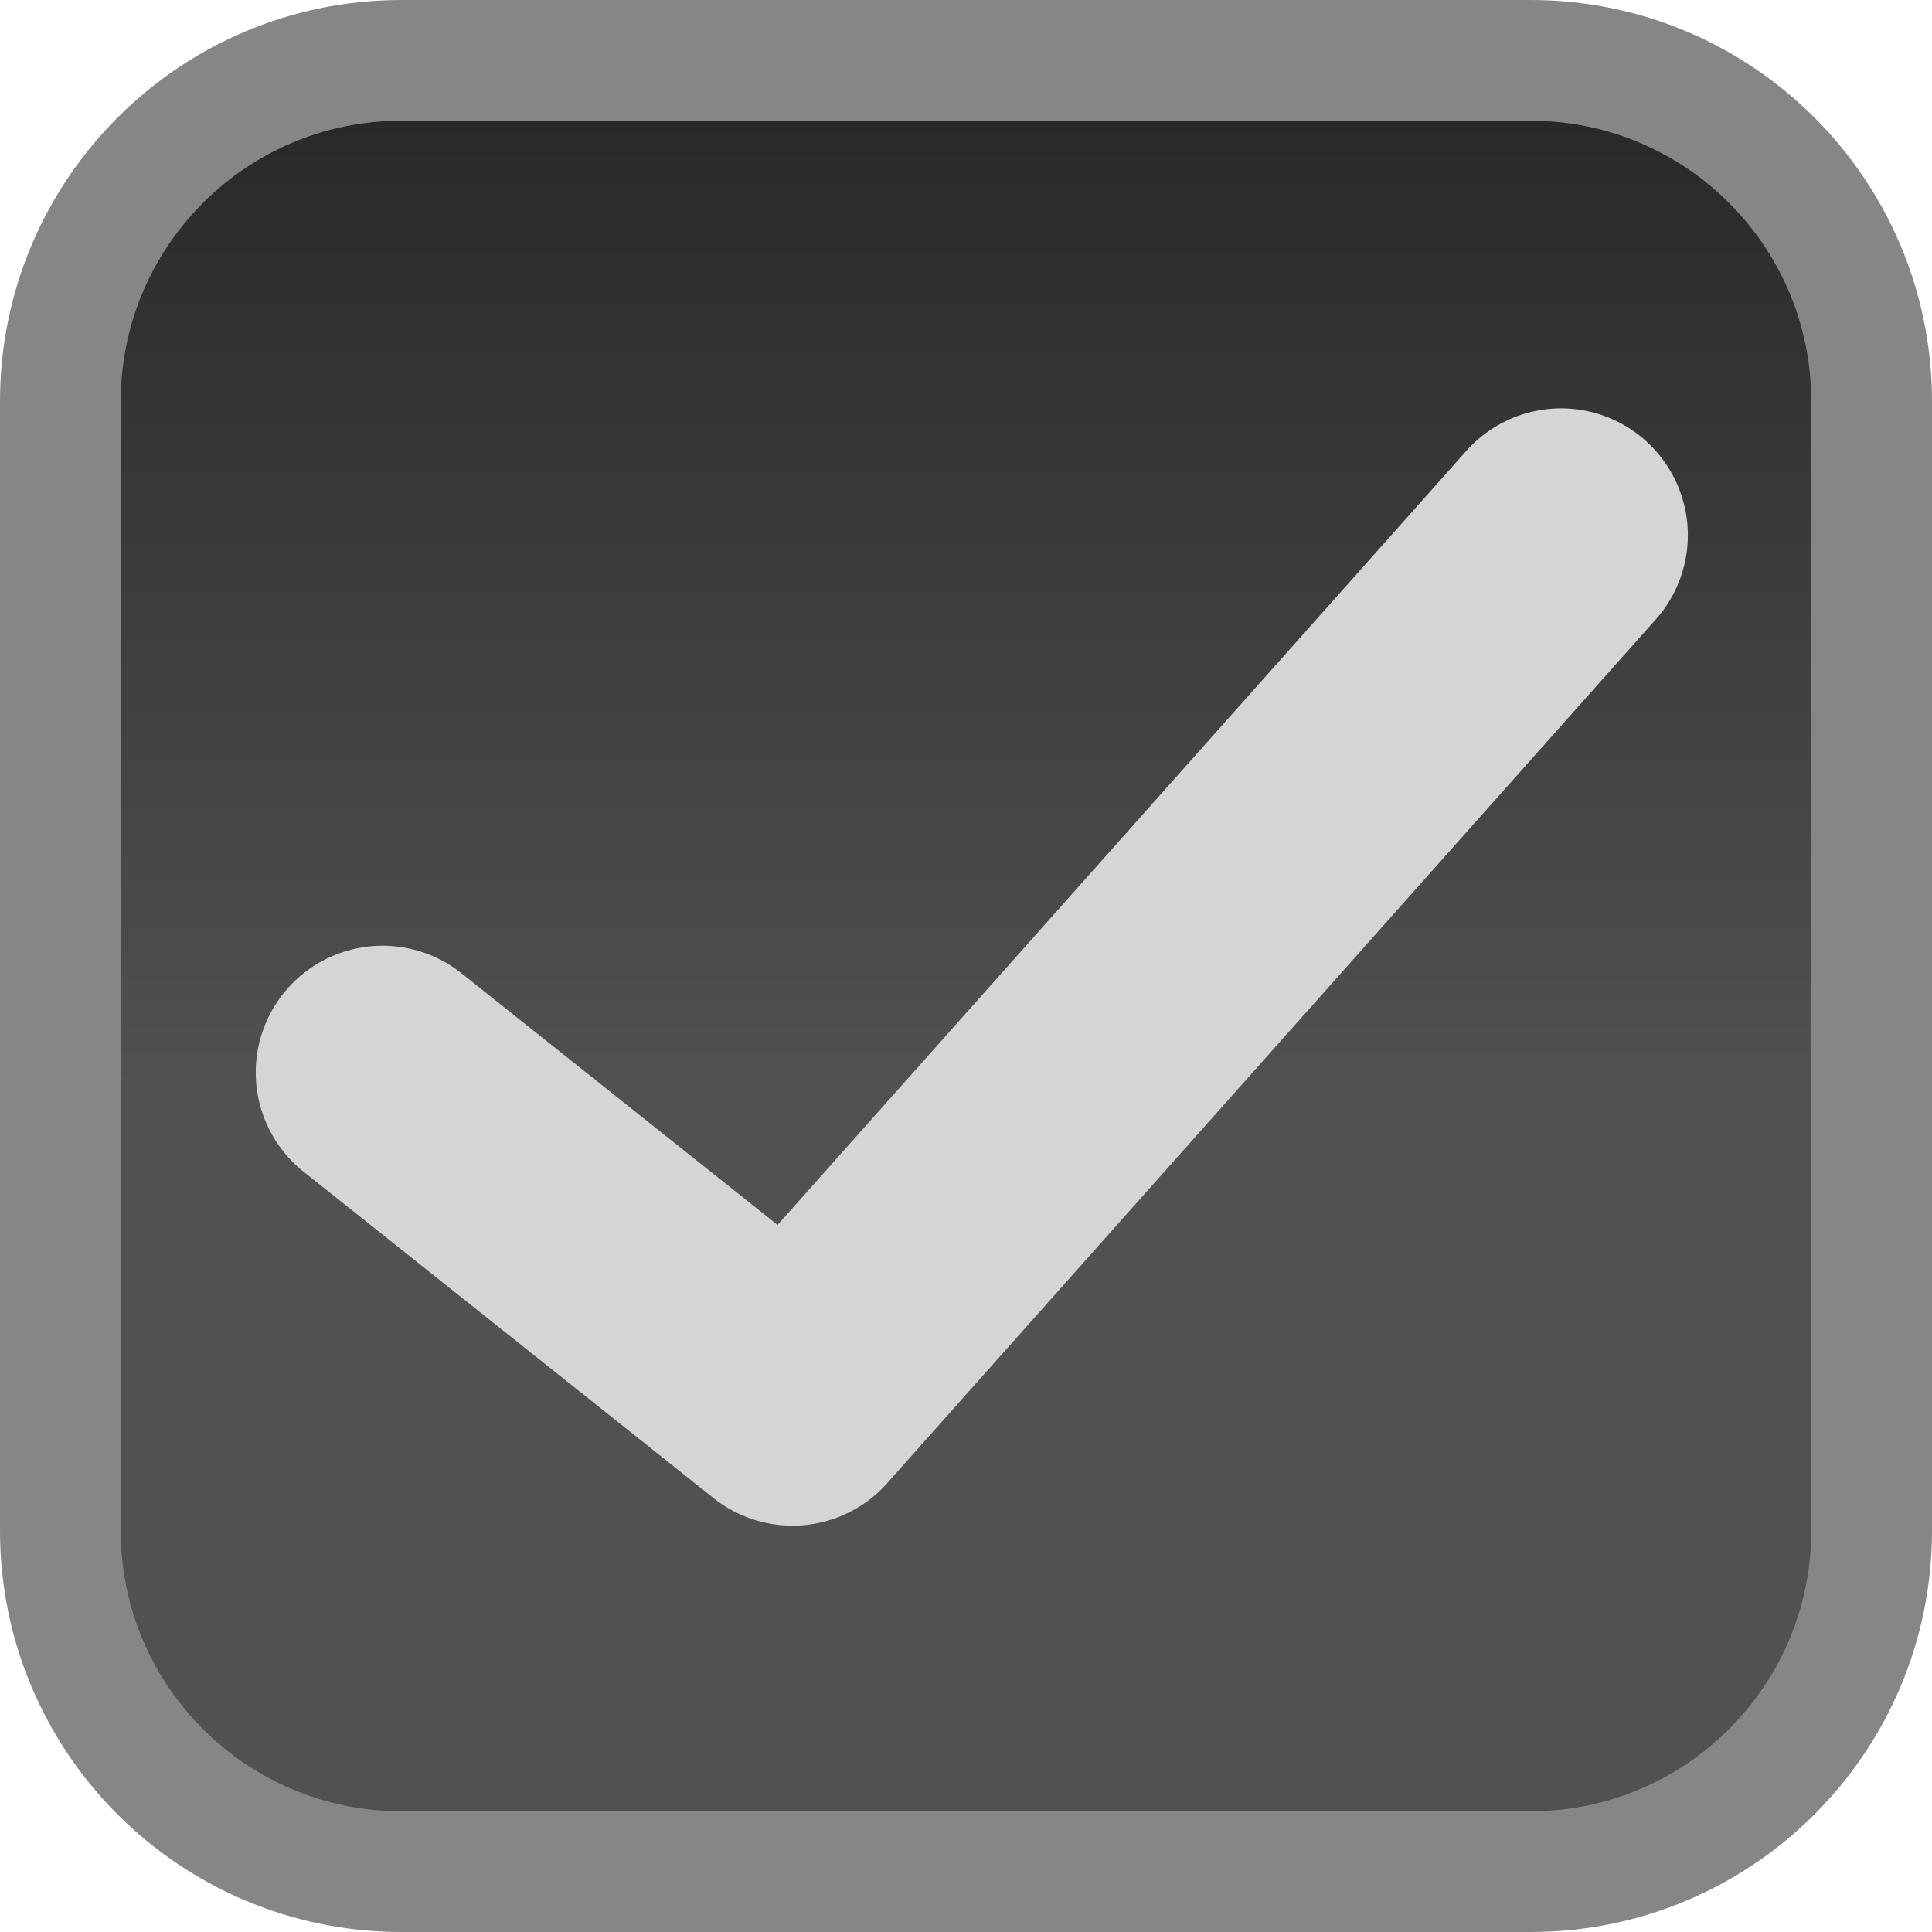
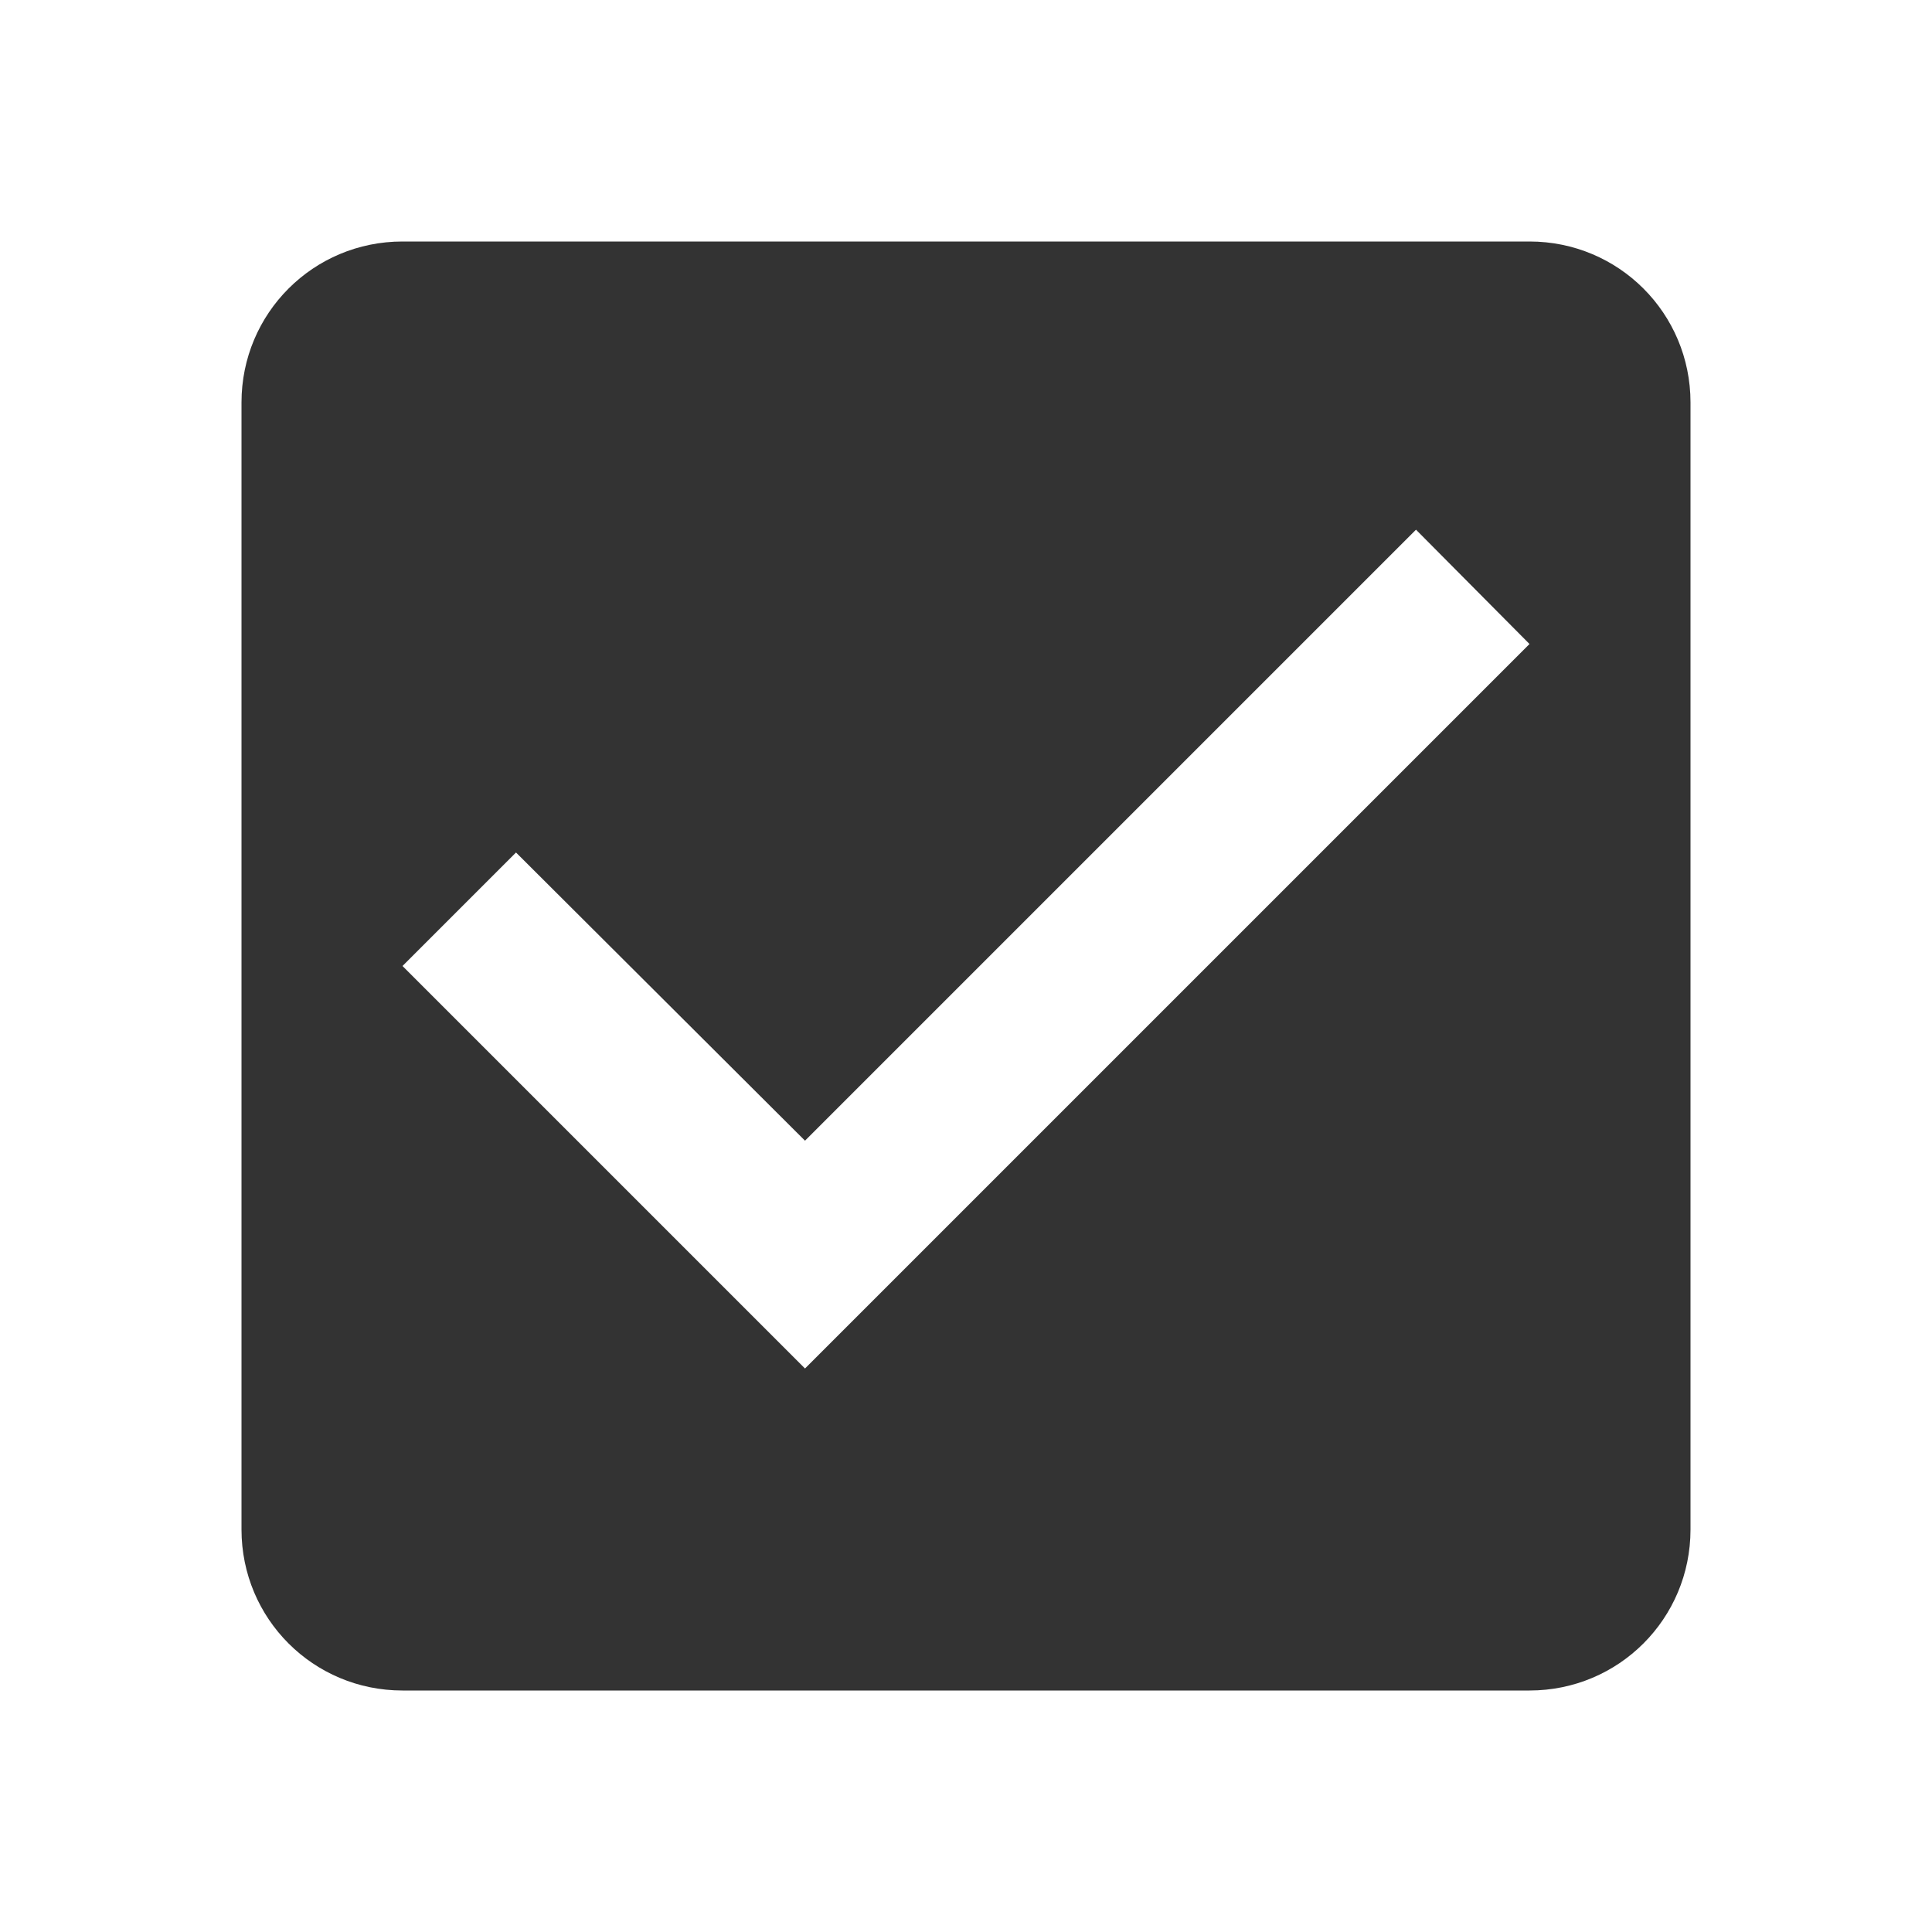
- <svg xmlns="http://www.w3.org/2000/svg" xmlns:xlink="http://www.w3.org/1999/xlink" width="16" height="16" viewBox="0 0 16 16" id="svg2" version="1.1">
-   <defs id="defs4">
-     <linearGradient id="linearGradient4140">
-       <stop style="stop-color:#292929;stop-opacity:1" offset="0" id="stop4142" />
-       <stop style="stop-color:#515151;stop-opacity:1" offset="1" id="stop4144" />
-     </linearGradient>
-     <linearGradient xlink:href="#linearGradient4140" id="linearGradient4146" x1="8" y1="1037.362" x2="8" y2="1045.362" gradientUnits="userSpaceOnUse" />
-   </defs>
-   <g id="layer1" transform="translate(0,-1036.362)">
-     <rect style="fill:url(#linearGradient4146);fill-rule:evenodd;stroke:#868686;stroke-width:1;stroke-linecap:butt;stroke-linejoin:miter;stroke-miterlimit:4;stroke-dasharray:none;stroke-opacity:1;fill-opacity:1" id="rect3338" width="15" height="15" x="0.5" y="1036.862" rx="2.824" ry="2.824" />
-     <path style="fill:none;fill-rule:evenodd;stroke:#d5d5d5;stroke-width:2.1;stroke-linecap:round;stroke-linejoin:round;stroke-miterlimit:4;stroke-dasharray:none;stroke-opacity:1" d="m 3.168,1045.244 3.395,2.703 6.365,-7.153" id="path4148" />
-   </g>
+ <svg xmlns="http://www.w3.org/2000/svg" width="24" height="24" fill="#000000" version="1.1" viewBox="0 0 24 24">
+   <path d="m5 3c-1.108 0-2 0.892-2 2v14c0 1.108 0.892 2 2 2h14c1.108 0 2-0.892 2-2v-14c0-1.108-0.892-2-2-2zm12.59 3.58 1.41 1.42-9 9-5-5 1.41-1.41 3.59 3.58z" fill="#333333" style="paint-order:stroke fill markers" />
</svg>
